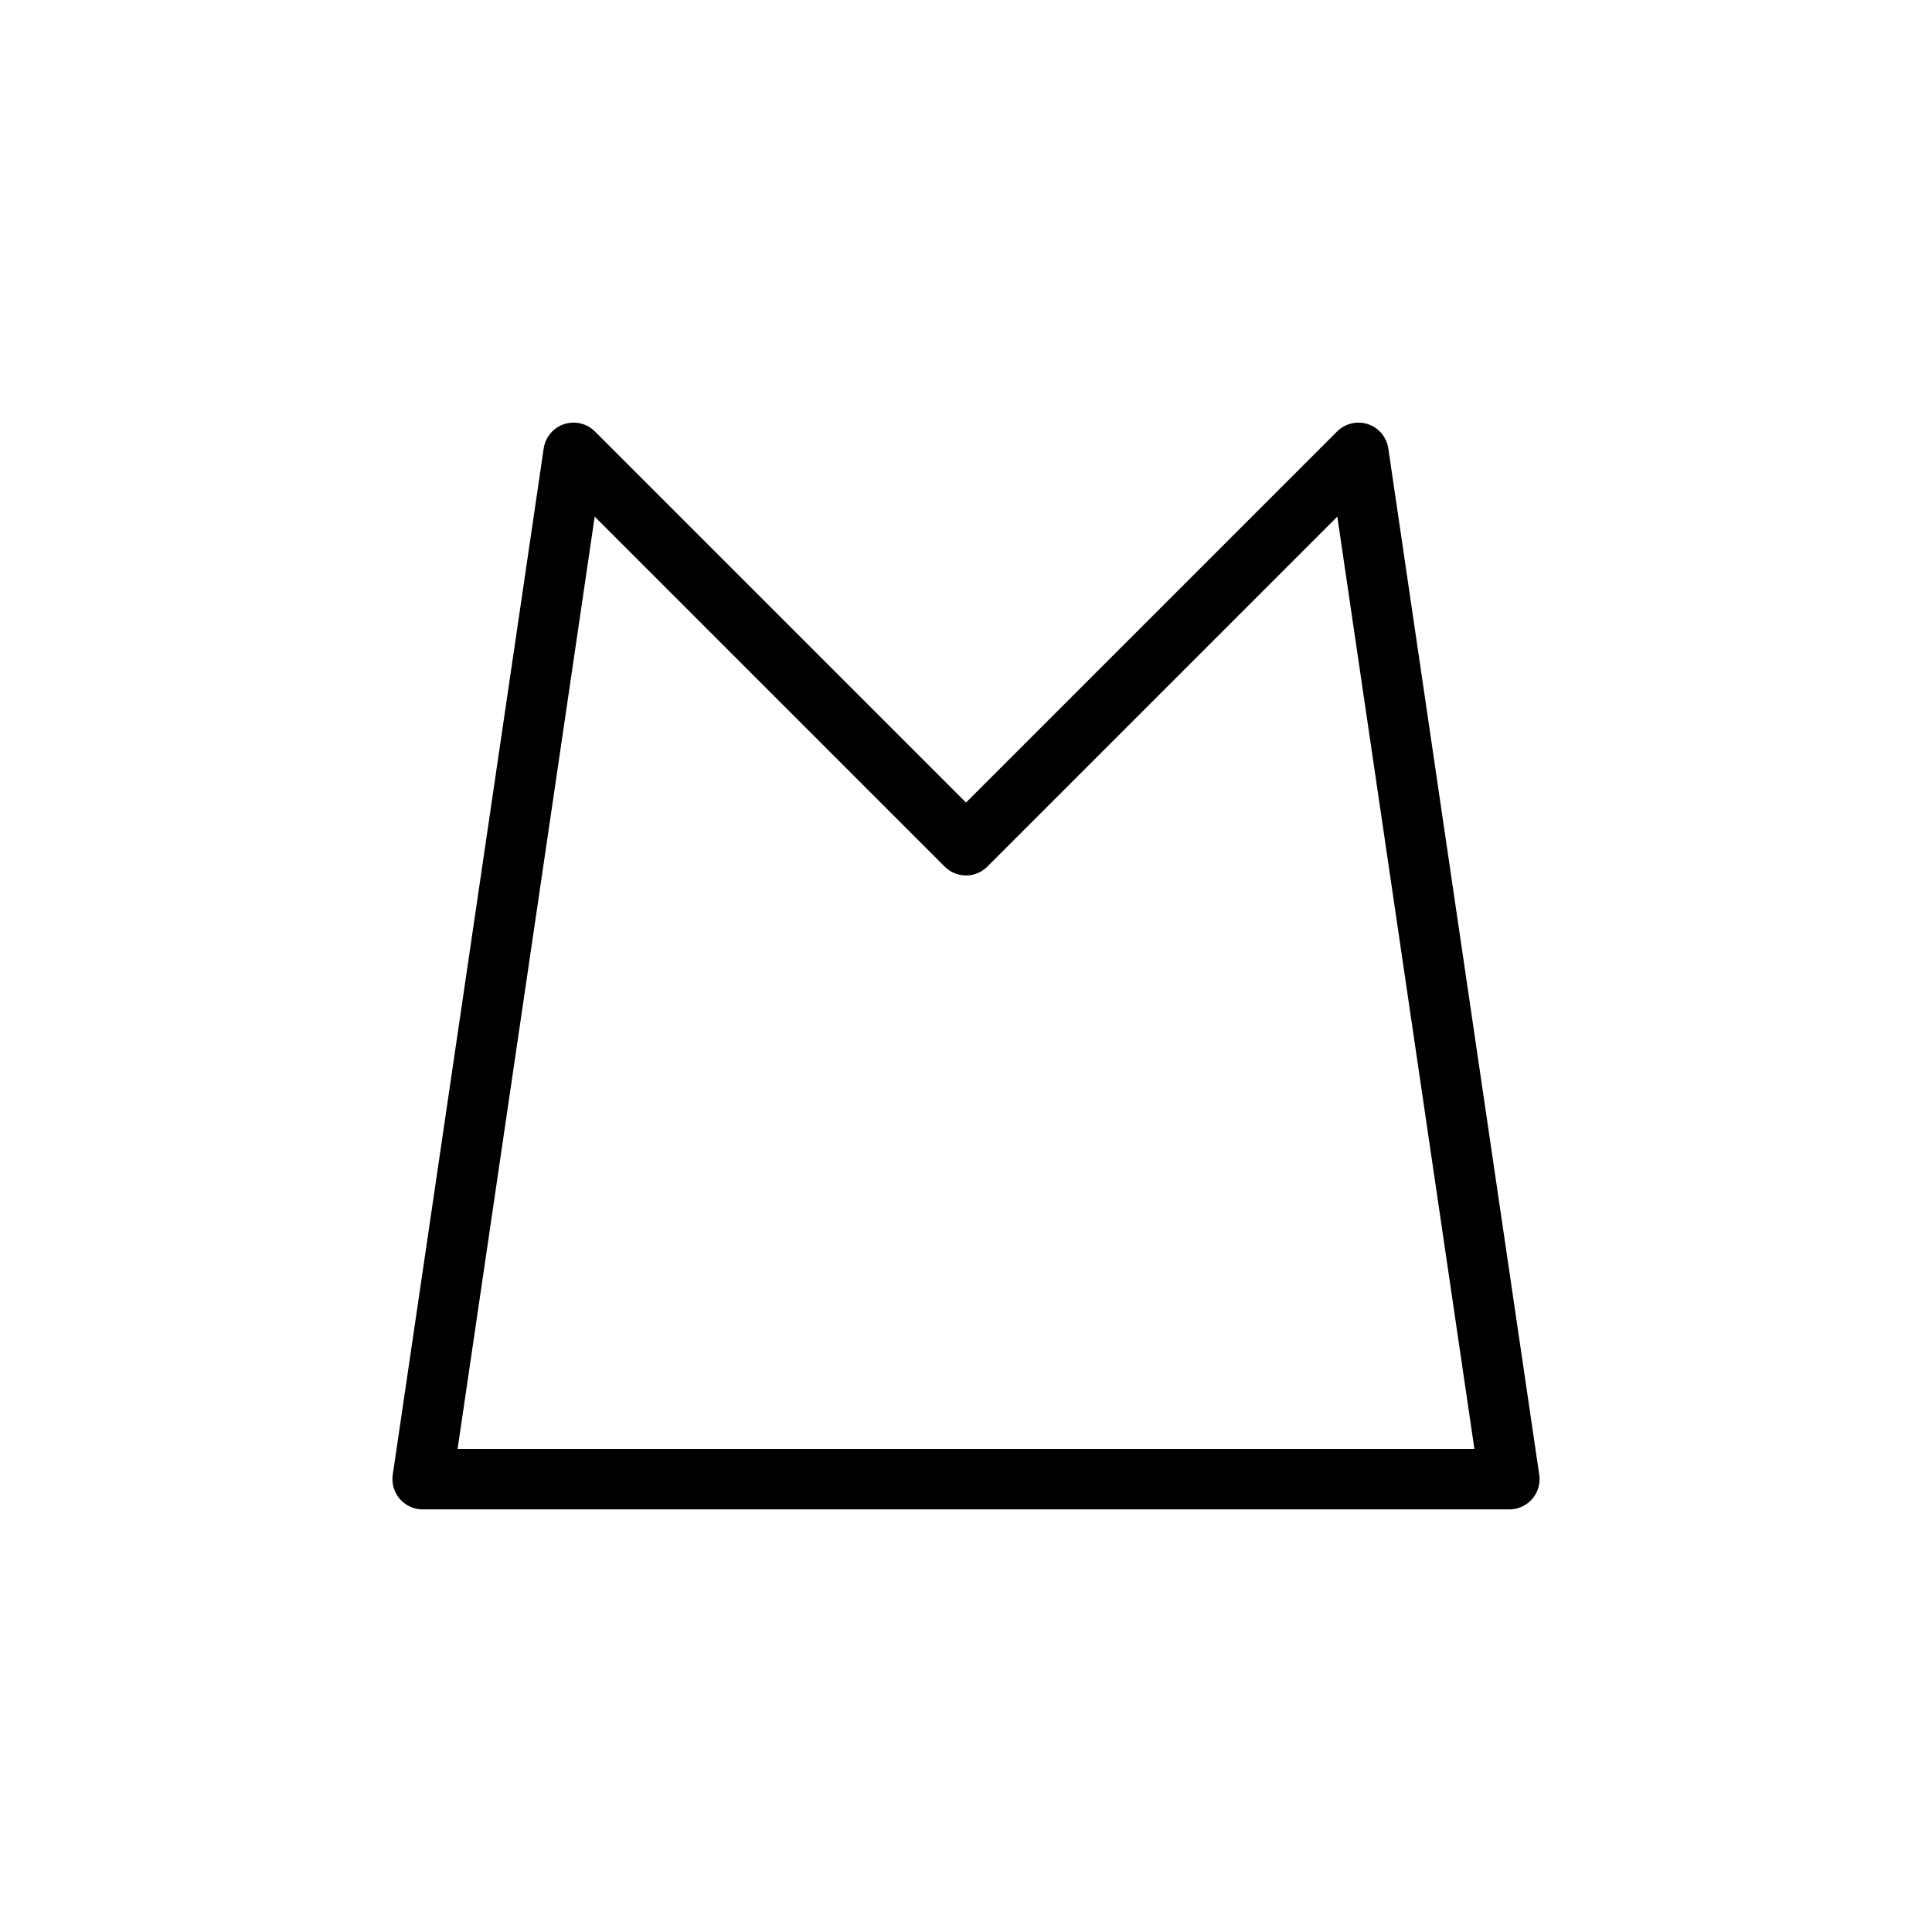
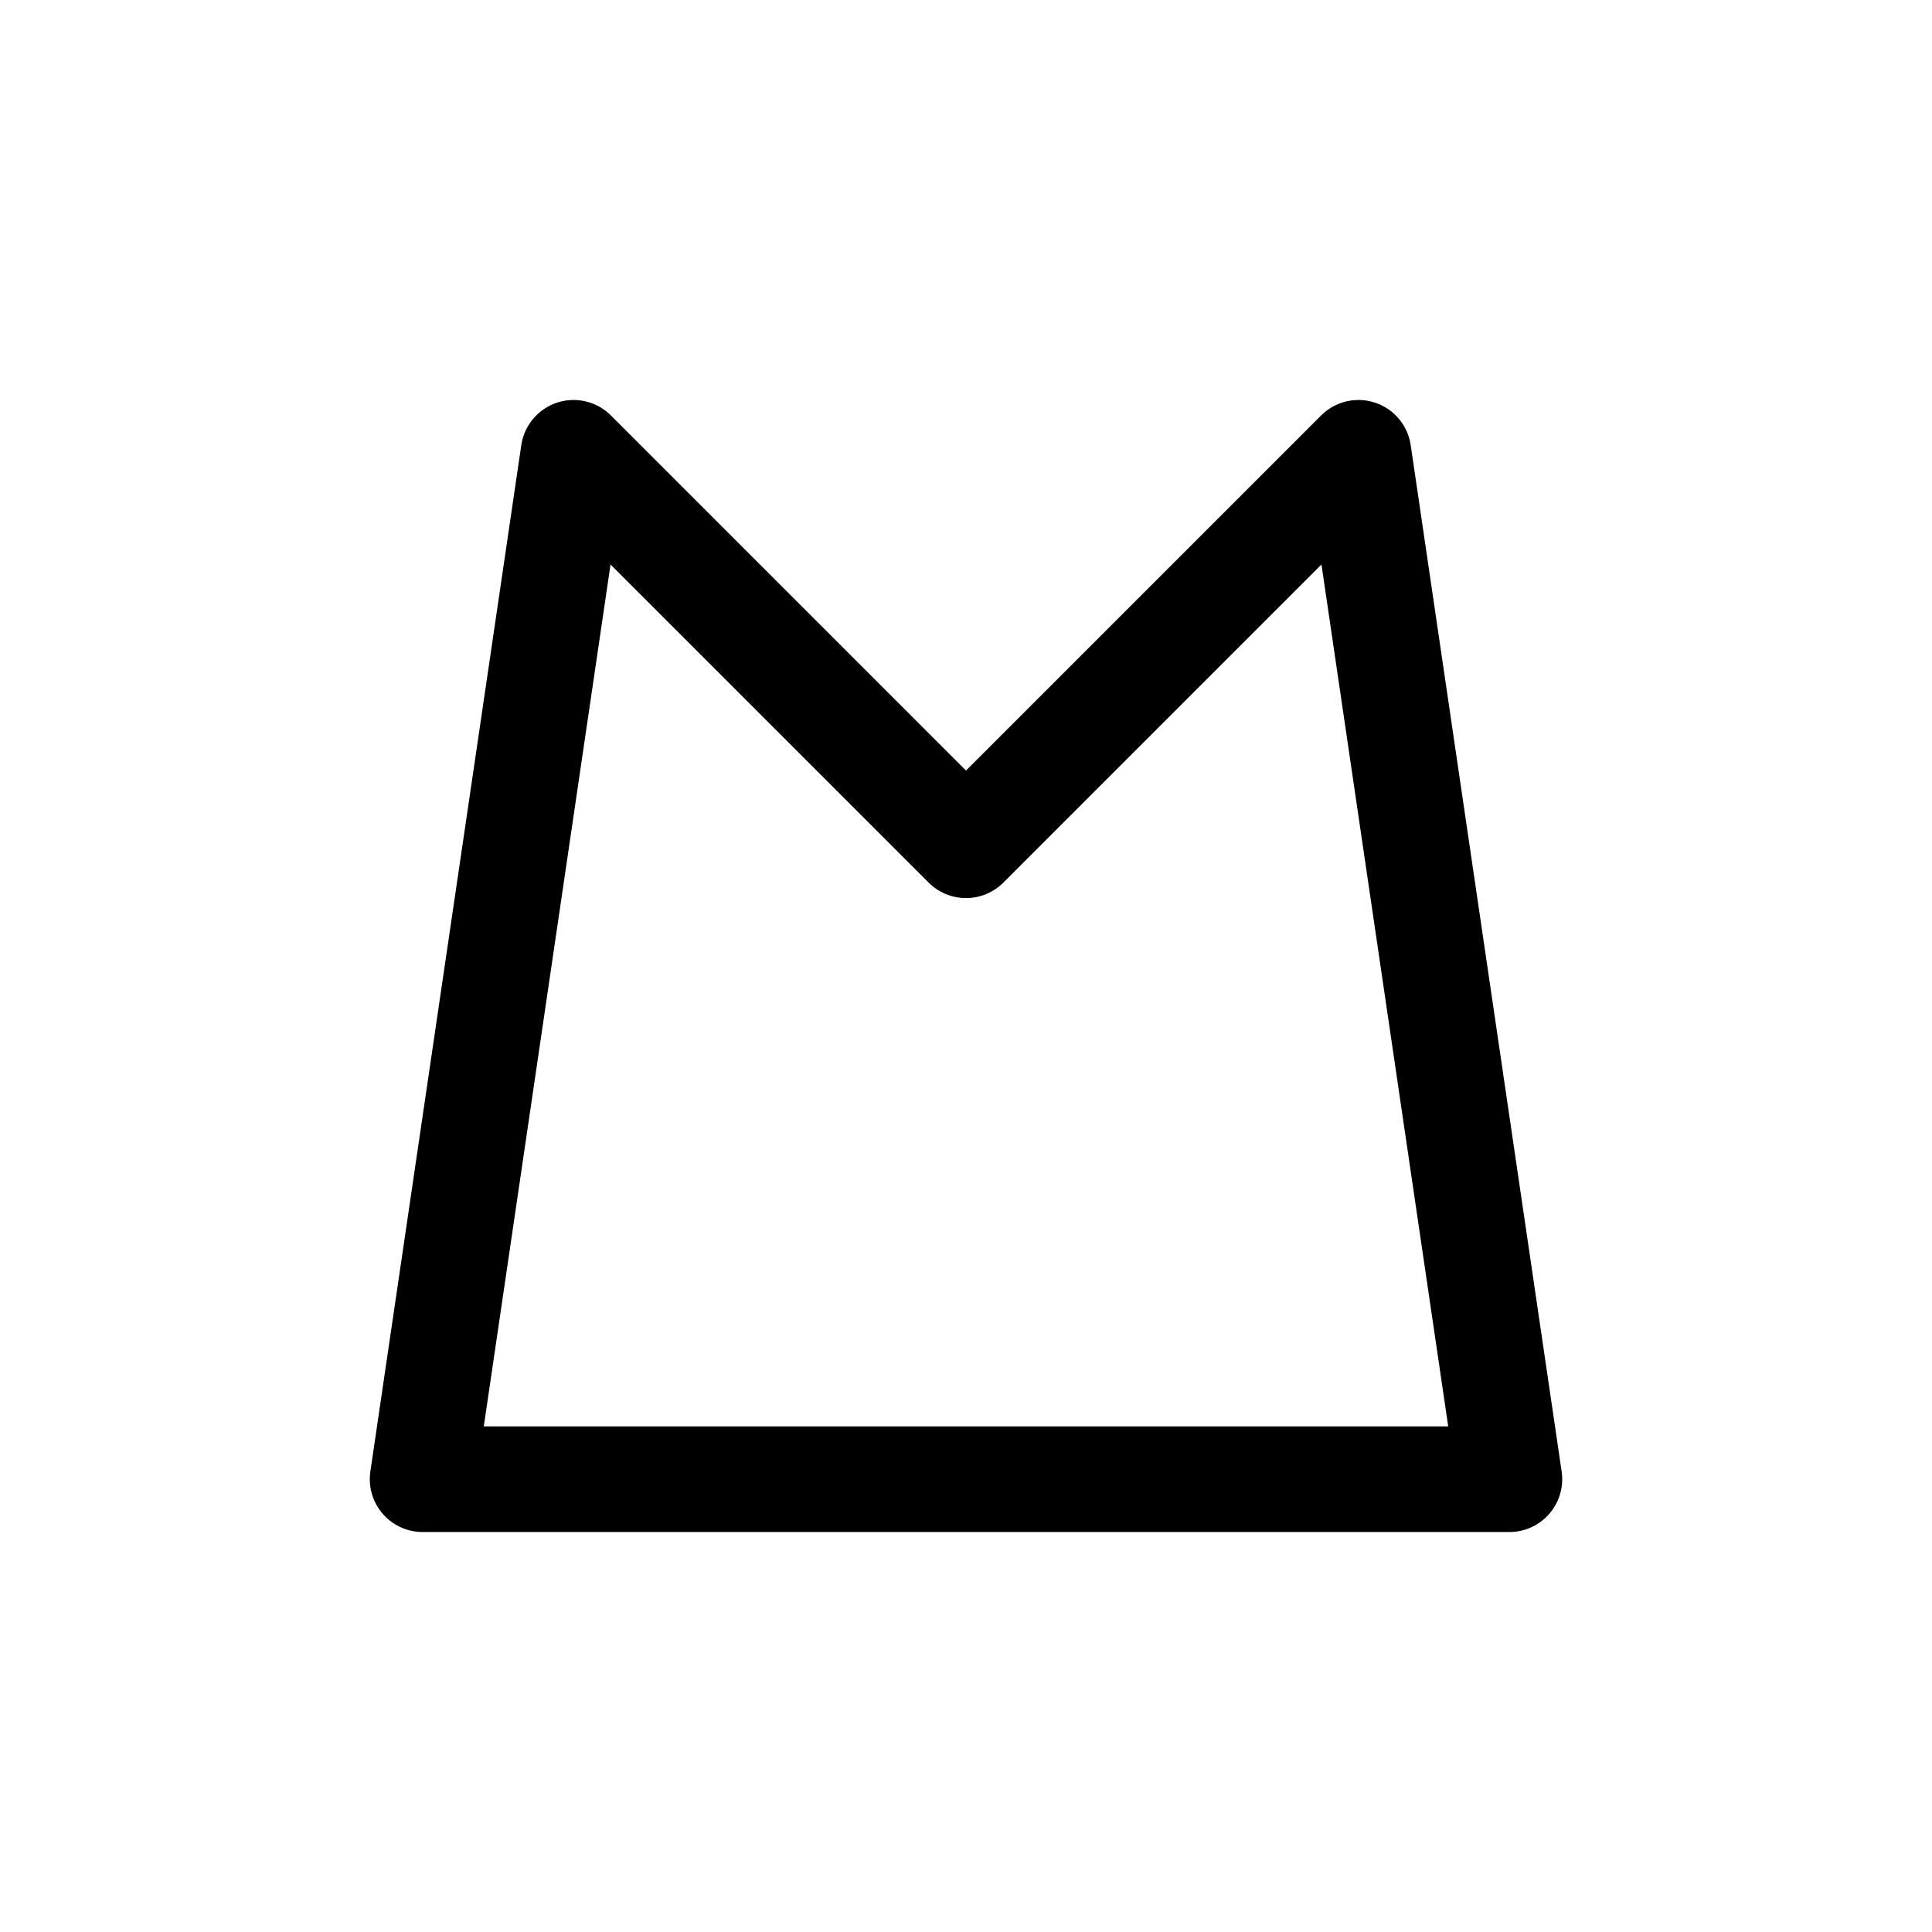
- <svg xmlns="http://www.w3.org/2000/svg" viewBox="0 0 64 64" fill="none" stroke="currentColor" stroke-width="2" stroke-linecap="round" stroke-linejoin="round">
+ <svg xmlns="http://www.w3.org/2000/svg" viewBox="0 0 64 64" fill="none" stroke="currentColor" stroke-width="3.5" stroke-linecap="round" stroke-linejoin="round">
  <path d="M14 49l5-34 13 13 13-13 5 34H14z" />
</svg>
